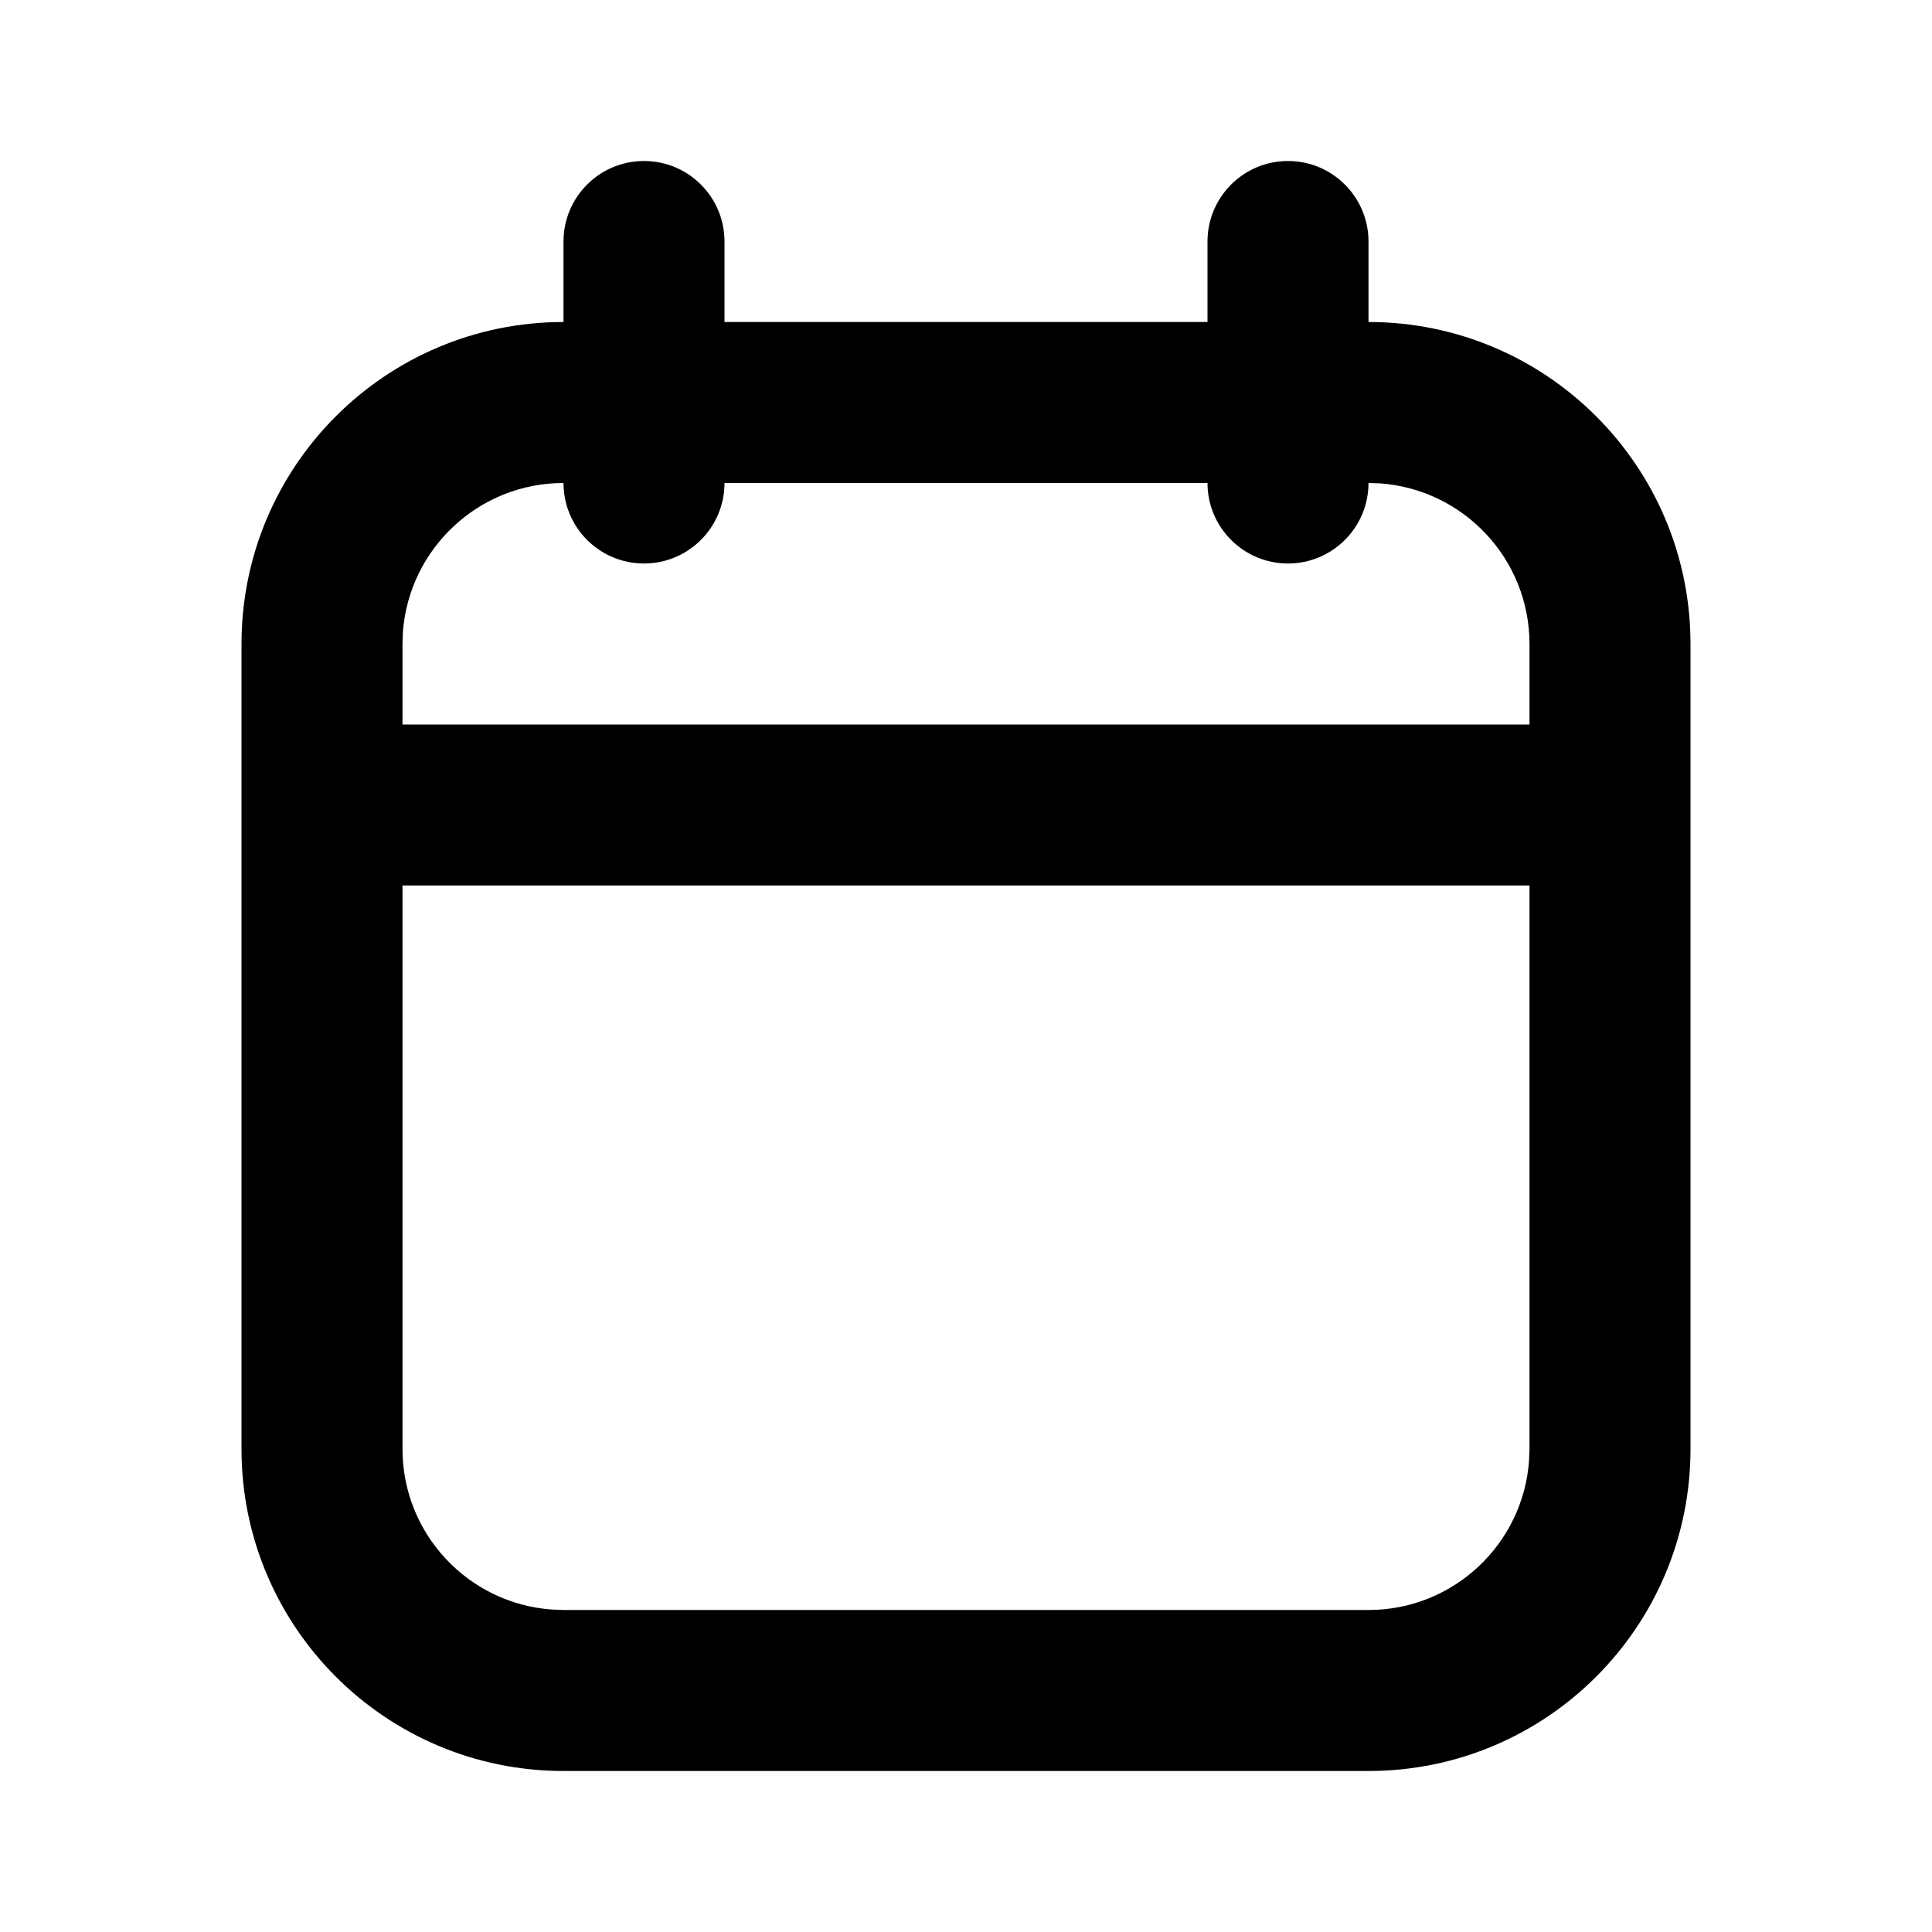
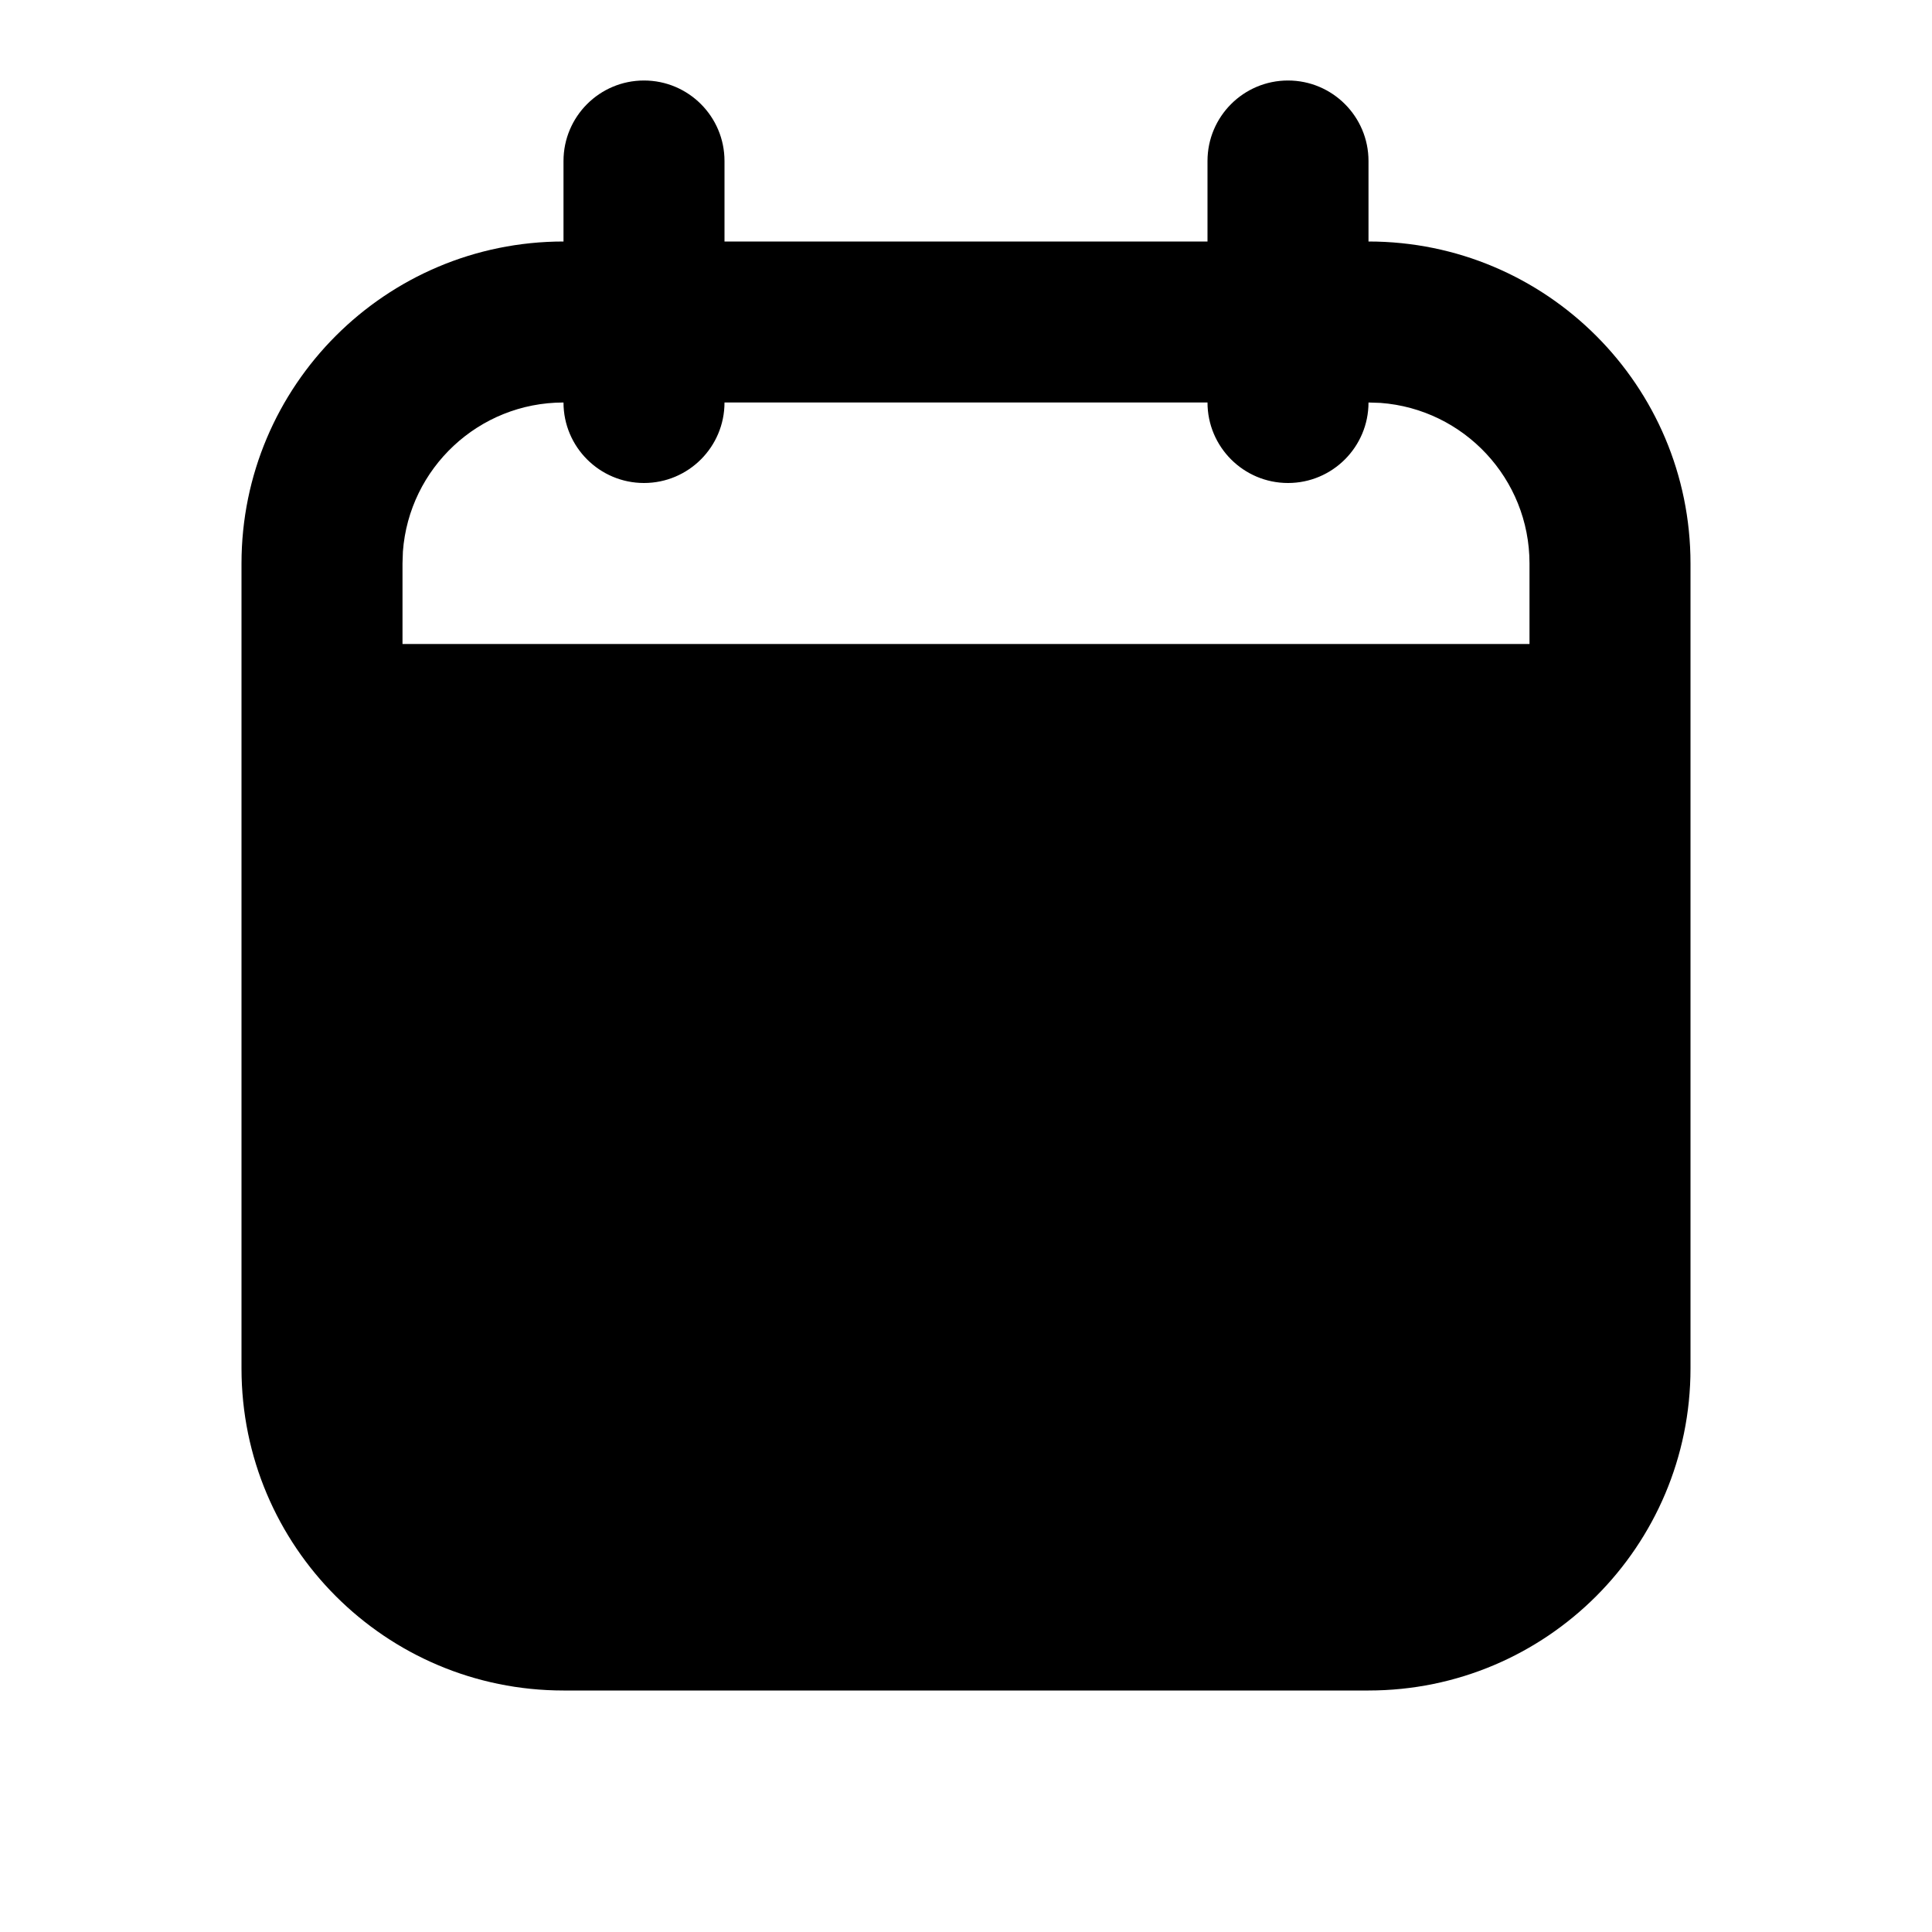
<svg xmlns="http://www.w3.org/2000/svg" viewBox="0 0 24 24">
-   <path fill-rule="evenodd" clip-rule="evenodd" d="M7 3C7 2.448 7.448 2 8 2C8.552 2 9 2.448 9 3V4H15V3C15 2.448 15.448 2 16 2C16.552 2 17 2.448 17 3V4C19.209 4 21 5.791 21 8V18C21 20.209 19.209 22 17 22H7C4.791 22 3 20.209 3 18V8C3 5.791 4.791 4 7 4V3ZM15 6C15 6.552 15.448 7 16 7C16.552 7 17 6.552 17 6L17.149 6.005C18.184 6.082 19 6.946 19 8V9H5V8L5.005 7.851C5.082 6.816 5.946 6 7 6C7 6.552 7.448 7 8 7C8.552 7 9 6.552 9 6H15ZM19 11H5V18C5 19.054 5.816 19.918 6.851 19.994L7 20H17C18.054 20 18.918 19.184 18.994 18.149L19 18V11Z" />
+   <path fill-rule="evenodd" clip-rule="evenodd" d="M7 2C7 1.448 7.448 1 8 1C8.552 1 9 1.448 9 2V3H15V2C15 1.448 15.448 1 16 1C16.552 1 17 1.448 17 2V3C19.209 3 21 4.791 21 7V17C21 19.209 19.209 21 17 21H7C4.791 21 3 19.209 3 17V7C3 4.791 4.791 3 7 3V2ZM15 5C15 5.552 15.448 6 16 6C16.552 6 17 5.552 17 5L17.149 5.005C18.184 5.082 19 5.946 19 7V8H5V7L5.005 6.851C5.082 5.816 5.946 5 7 5C7 5.552 7.448 6 8 6C8.552 6 9 5.552 9 5H15Z" />
</svg>
